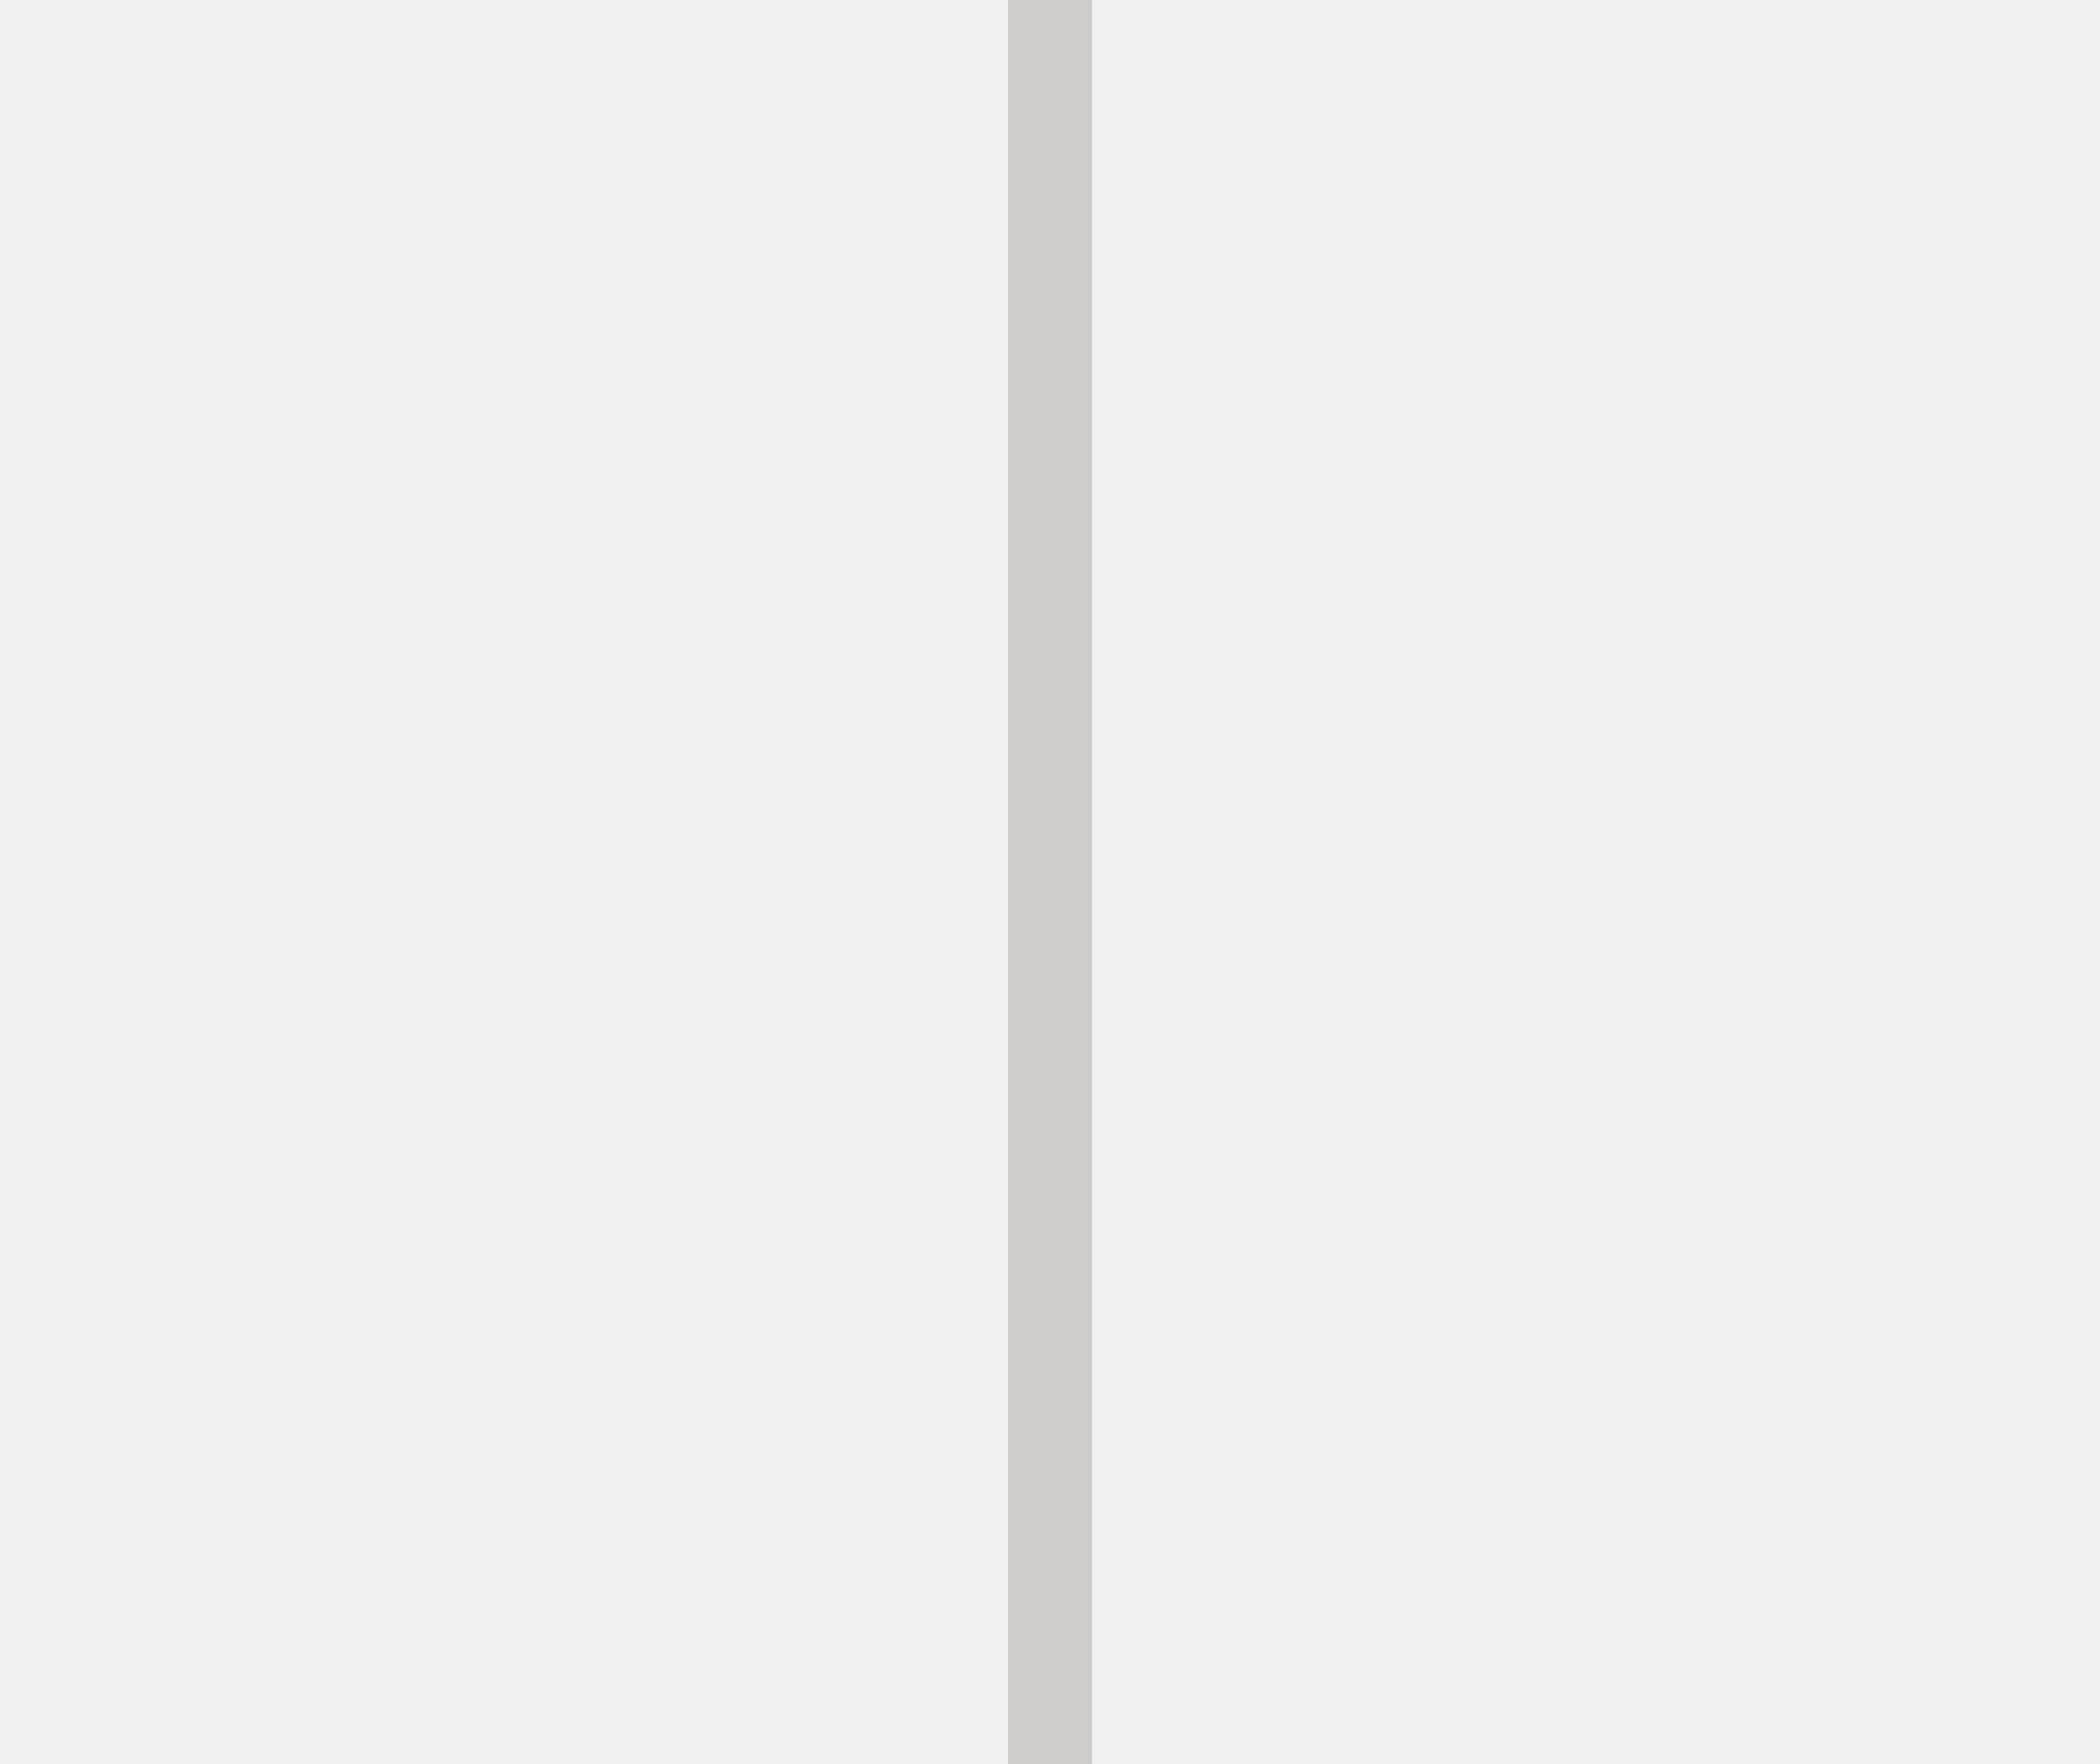
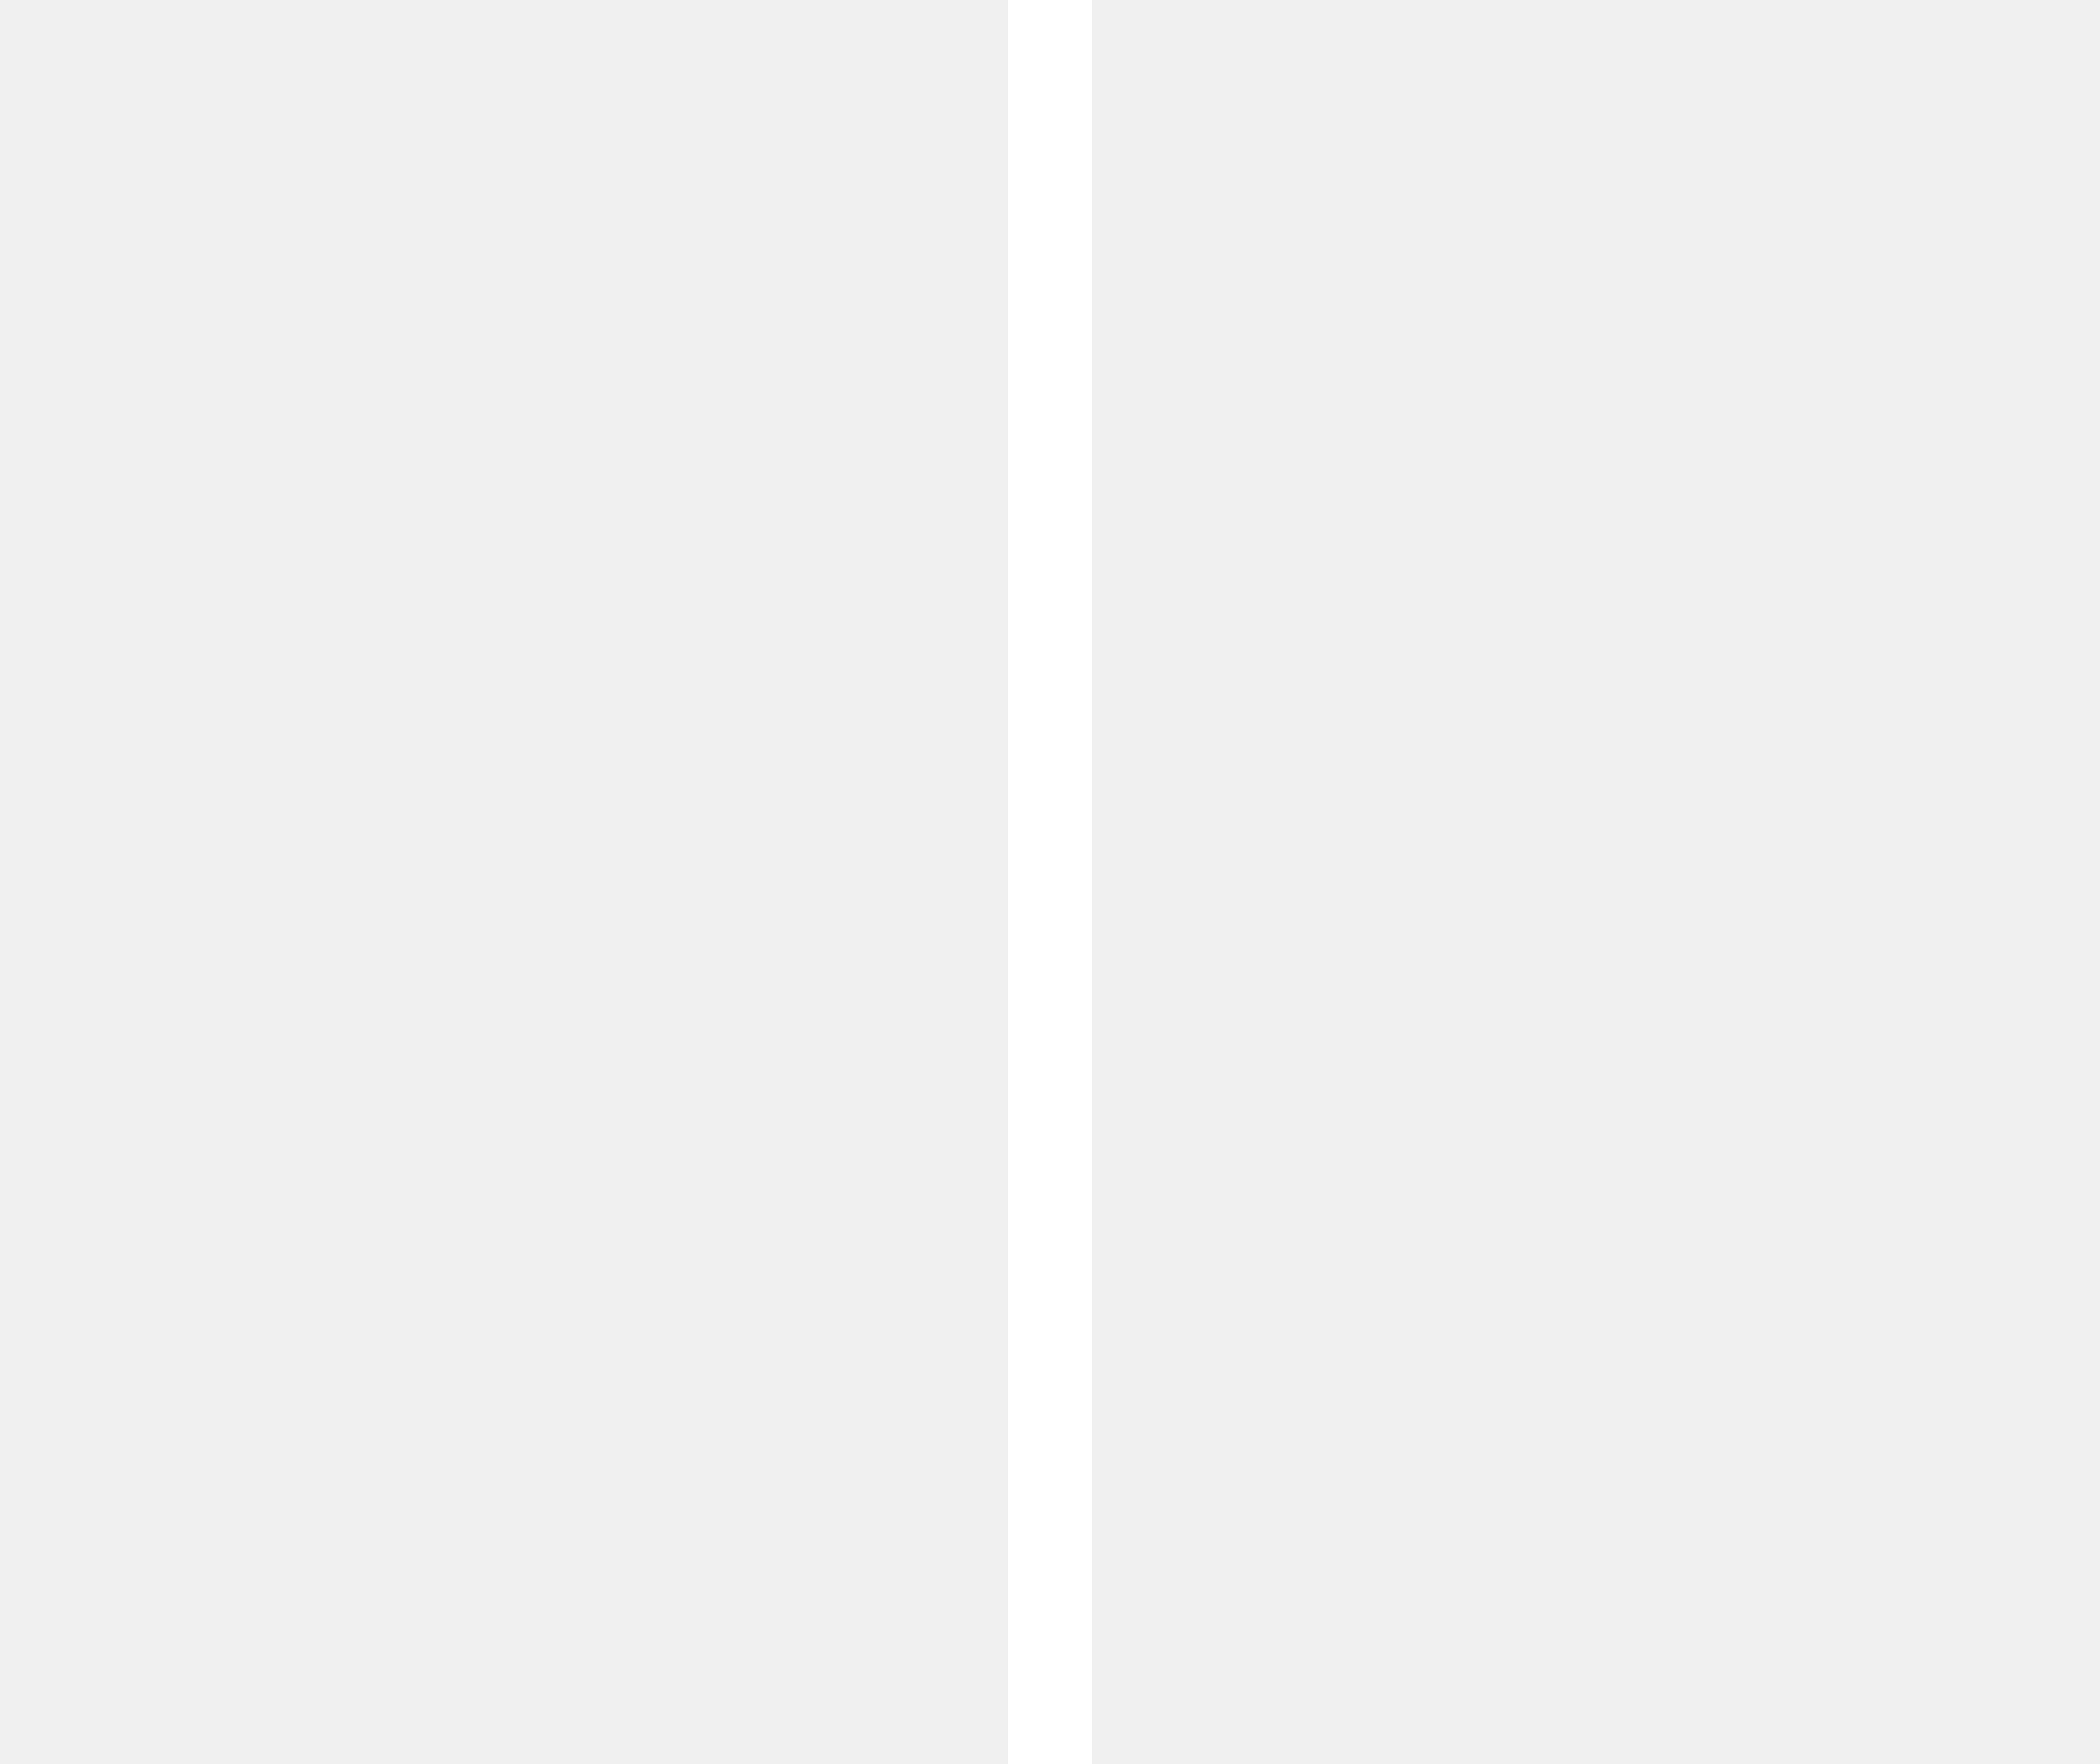
<svg xmlns="http://www.w3.org/2000/svg" width="50" height="42" viewBox="0 0 1 42">
-   <line id="Line_27" data-name="Line 27" y2="42" transform="translate(0.5)" fill="none" stroke="#cfcccc" stroke-width="2" />
+   <line id="Line_27" data-name="Line 27" y2="42" transform="translate(0.5)" fill="none" stroke="#ffffff" stroke-width="2" />
</svg>
